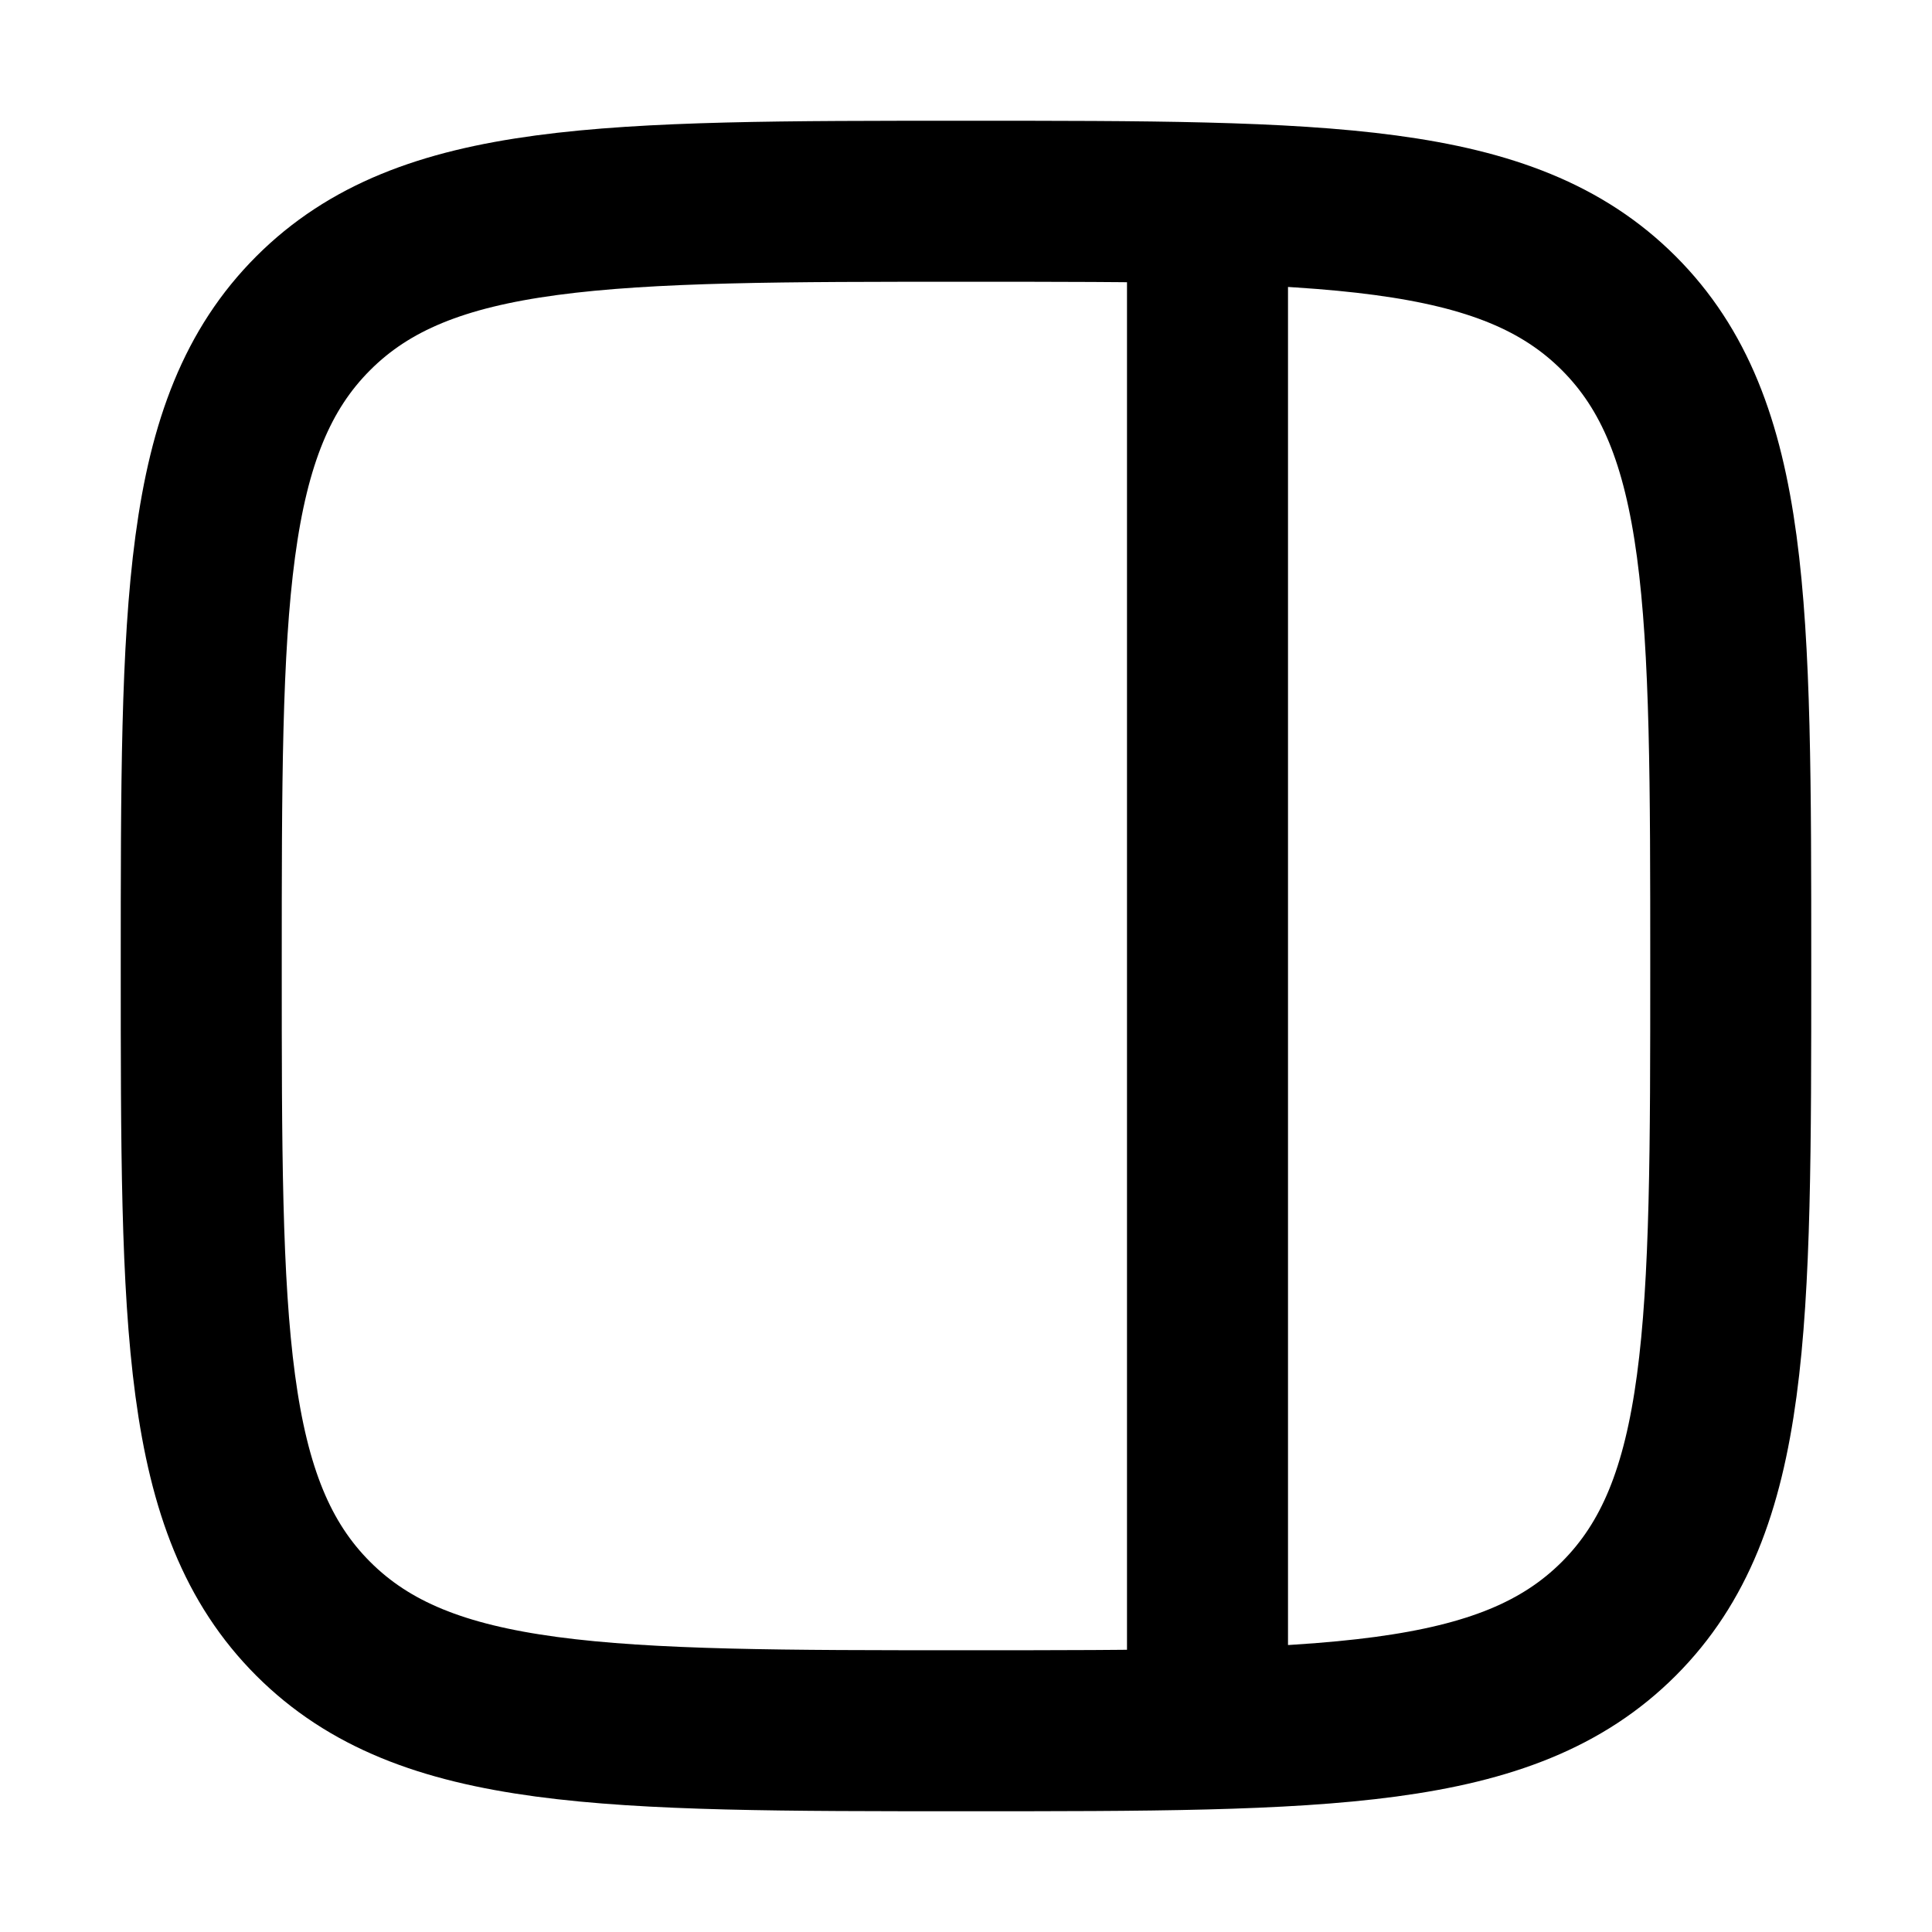
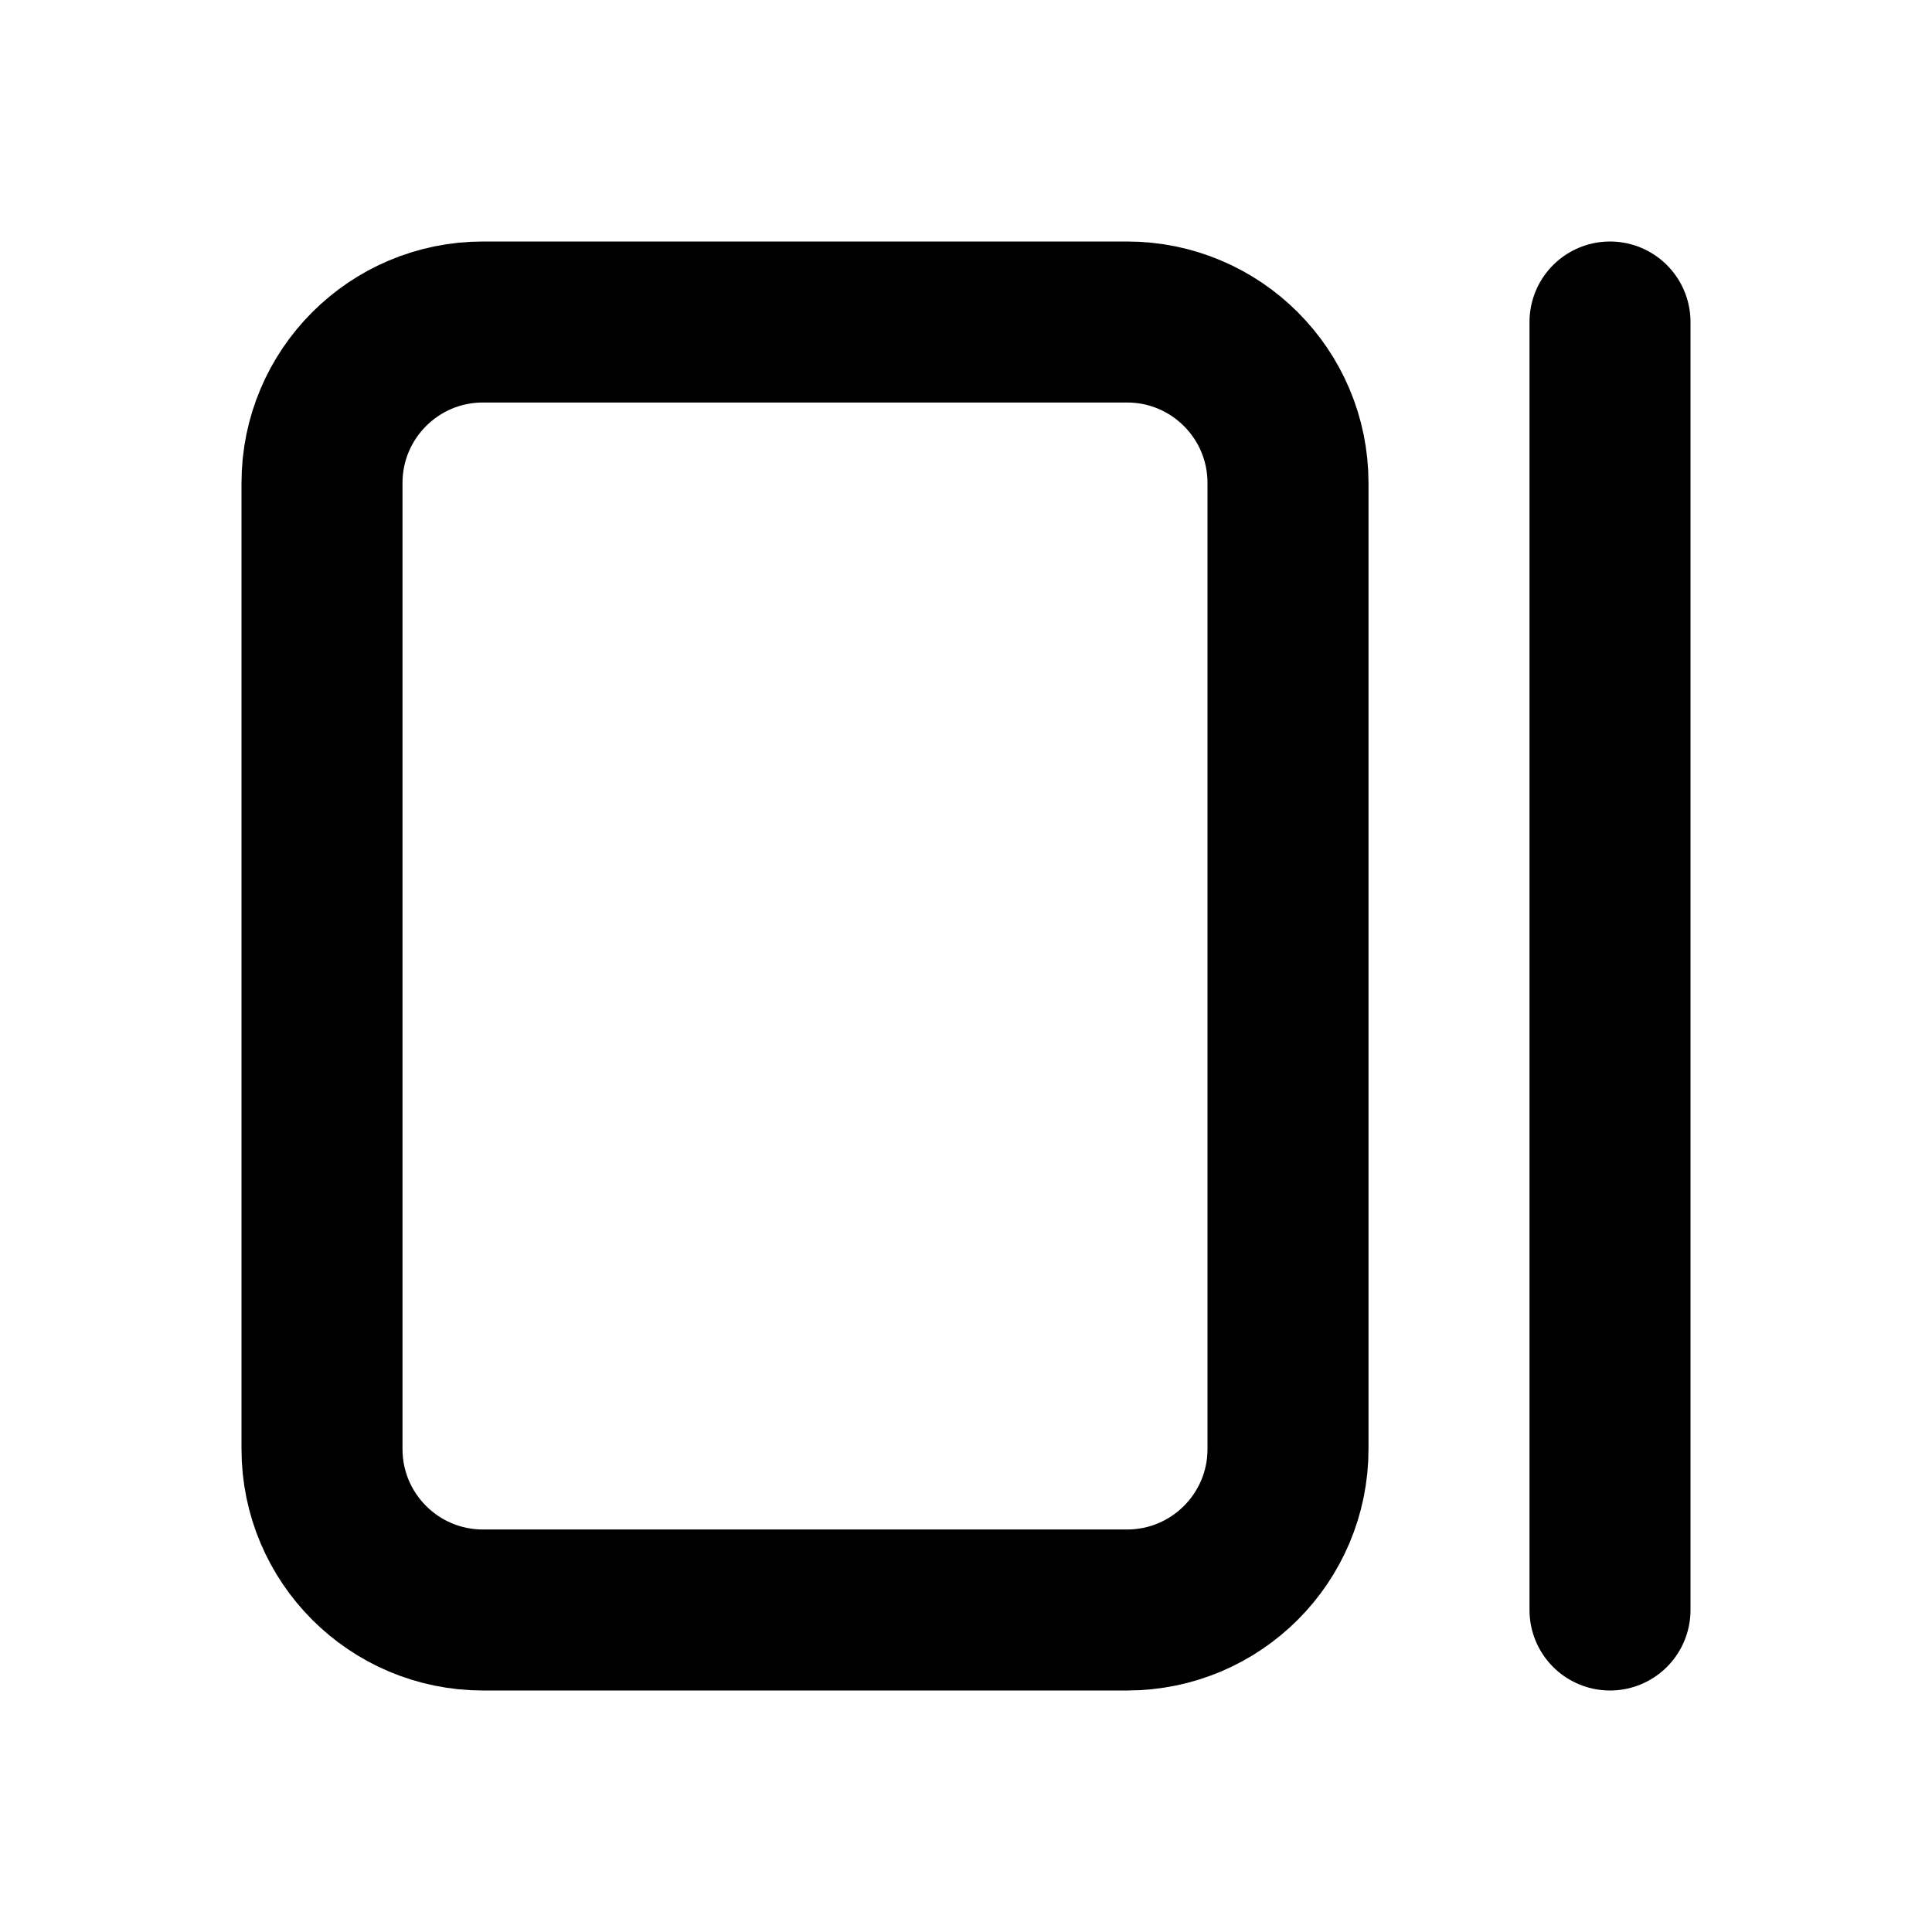
- <svg xmlns="http://www.w3.org/2000/svg" width="24" height="24" viewBox="0 0 24 24" fill="none" aria-hidden="true">
-   <path d="M3.891 3.891C5.282 2.5 7.522 2.5 12 2.5C16.478 2.5 18.718 2.5 20.109 3.891C21.5 5.282 21.5 7.522 21.5 12C21.5 16.478 21.5 18.718 20.109 20.109C18.718 21.5 16.478 21.5 12 21.5C7.522 21.5 5.282 21.5 3.891 20.109C2.5 18.718 2.5 16.478 2.5 12C2.5 7.522 2.5 5.282 3.891 3.891Z" stroke="currentColor" stroke-linecap="round" stroke-linejoin="round" stroke-width="2" />
-   <path d="M15 2.5L15 21.5" stroke="currentColor" stroke-width="2" />
+ <svg xmlns="http://www.w3.org/2000/svg" aria-hidden="true" width="24" height="24" viewBox="0 0 24 24" fill="none">
+   <path d="M4 6C4 4.895 4.895 4 6 4L14 4C15.105 4 16 4.895 16 6L16 18C16 19.105 15.105 20 14 20H6C4.895 20 4 19.105 4 18L4 6Z" stroke="currentColor" stroke-width="2" stroke-linecap="round" stroke-linejoin="round" />
+   <path d="M20 4V20" stroke="currentColor" stroke-width="2" stroke-linecap="round" stroke-linejoin="round" />
</svg>
